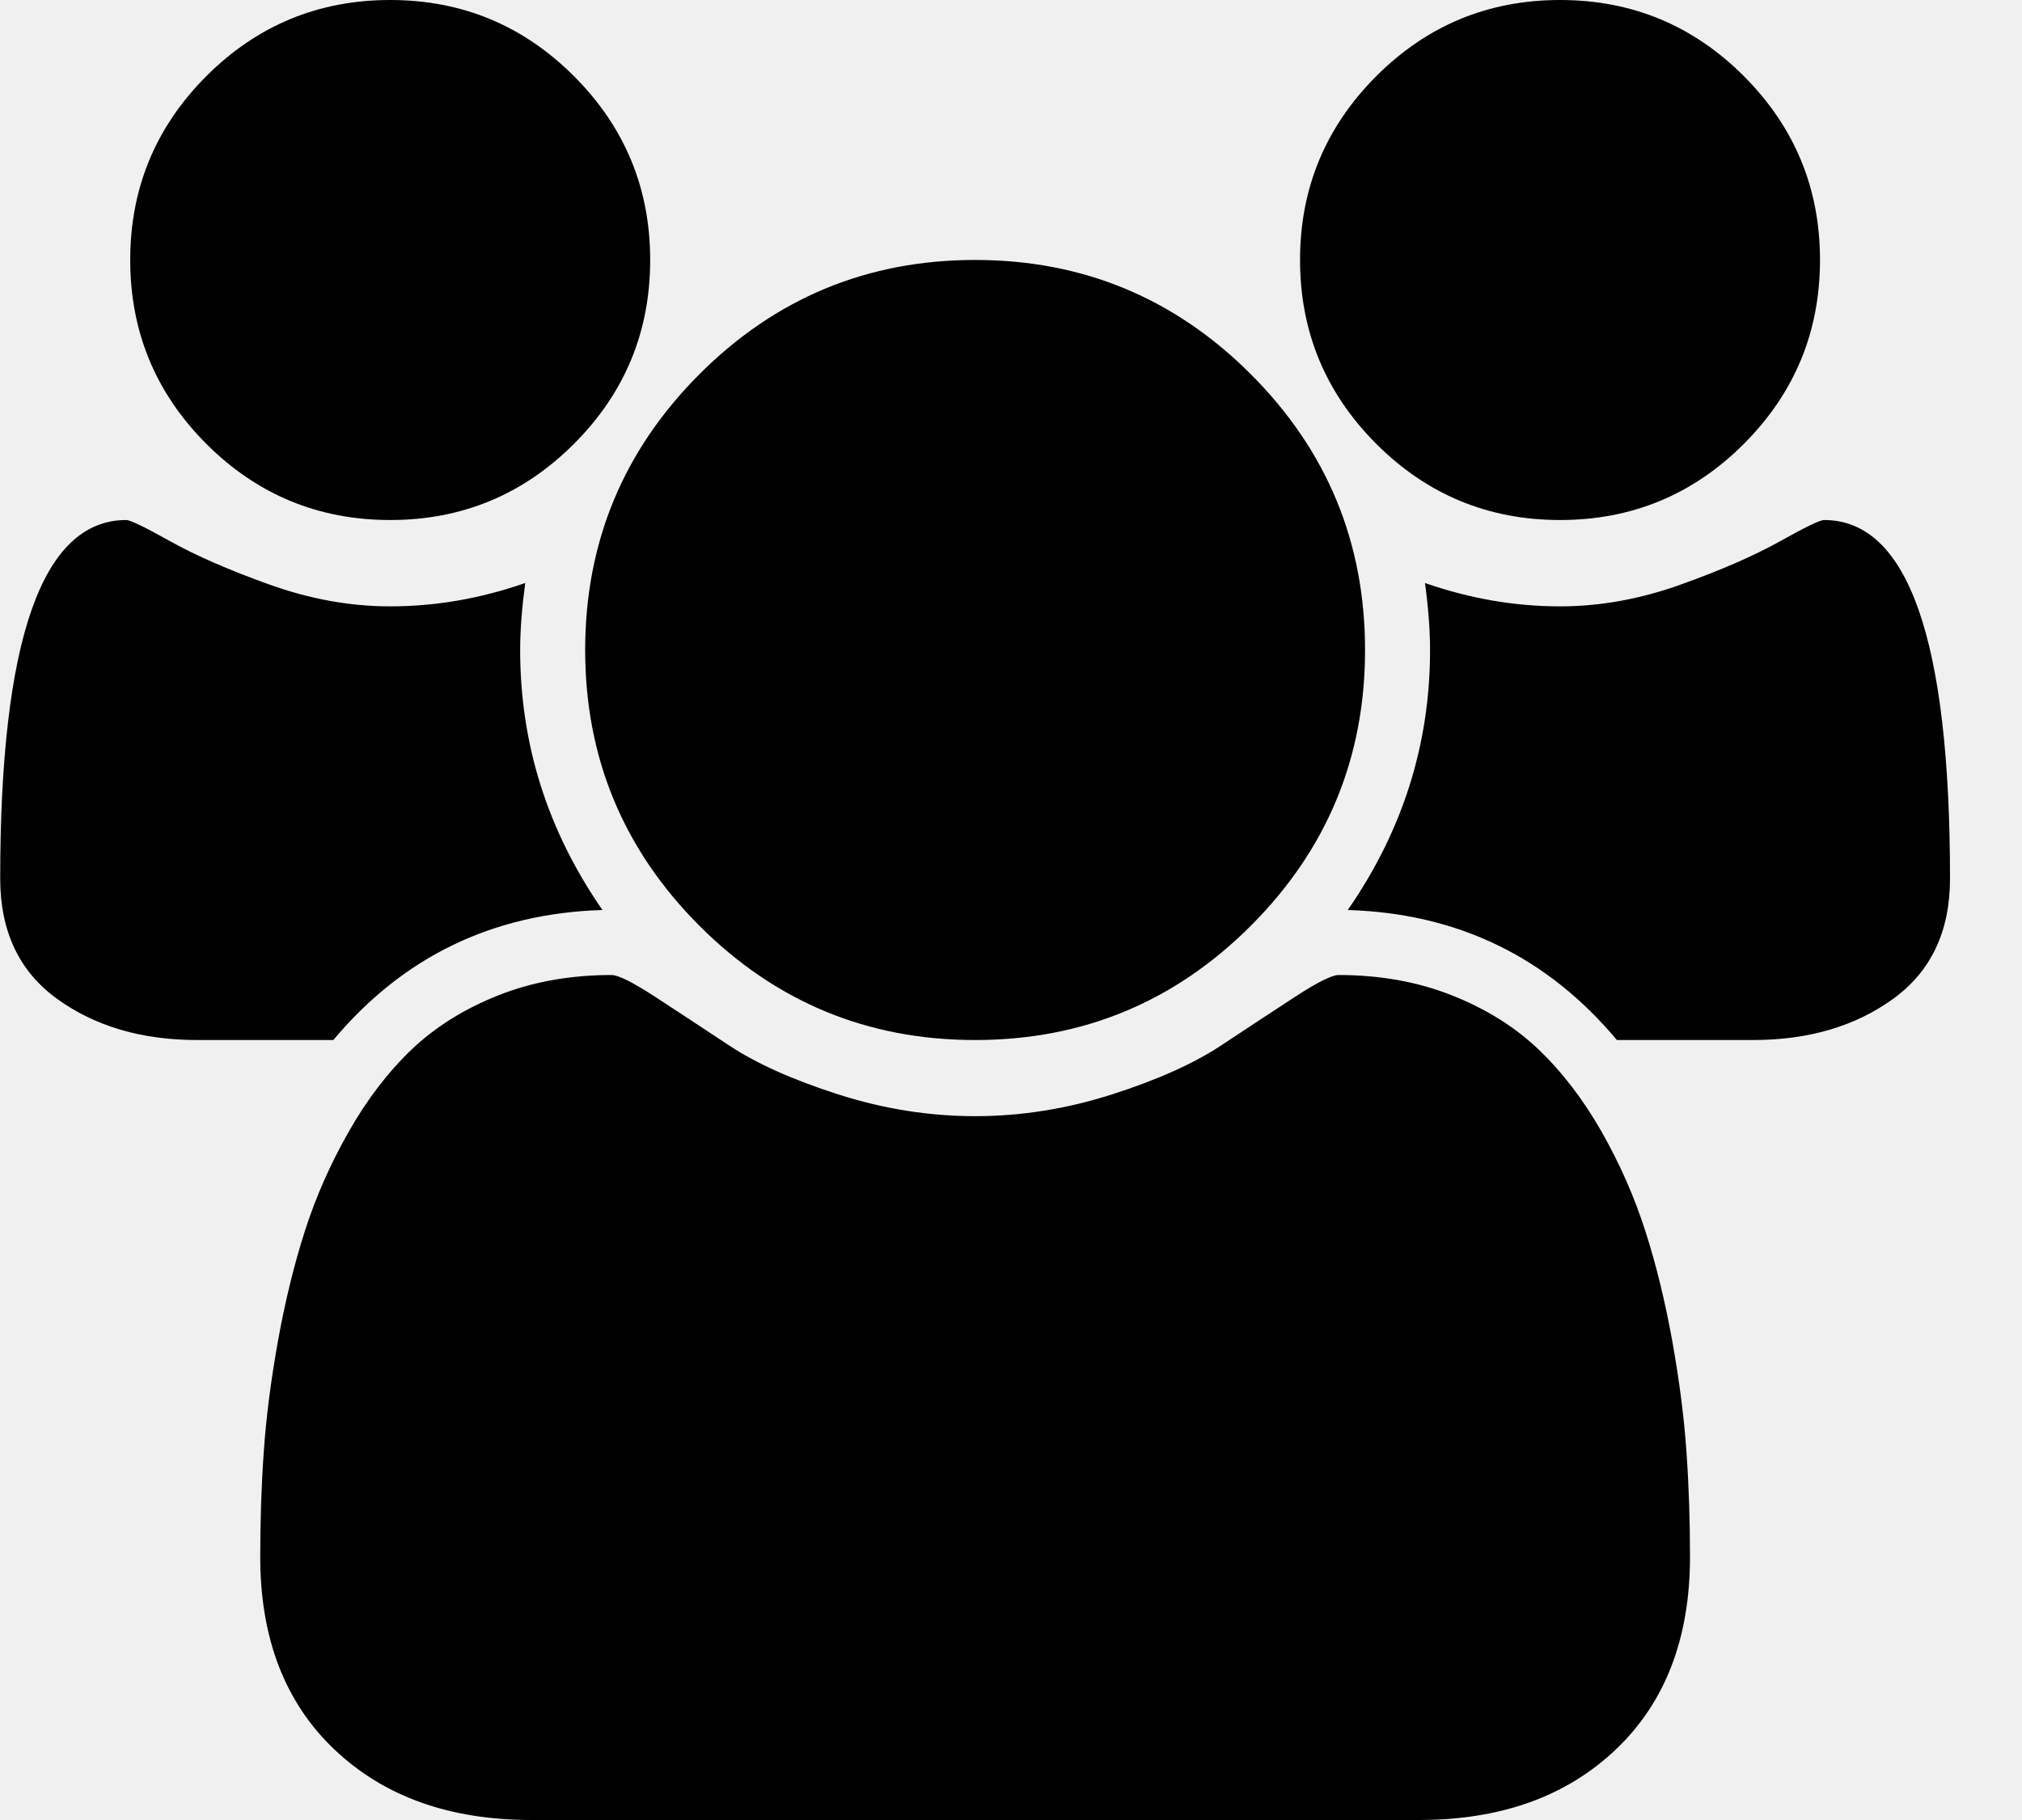
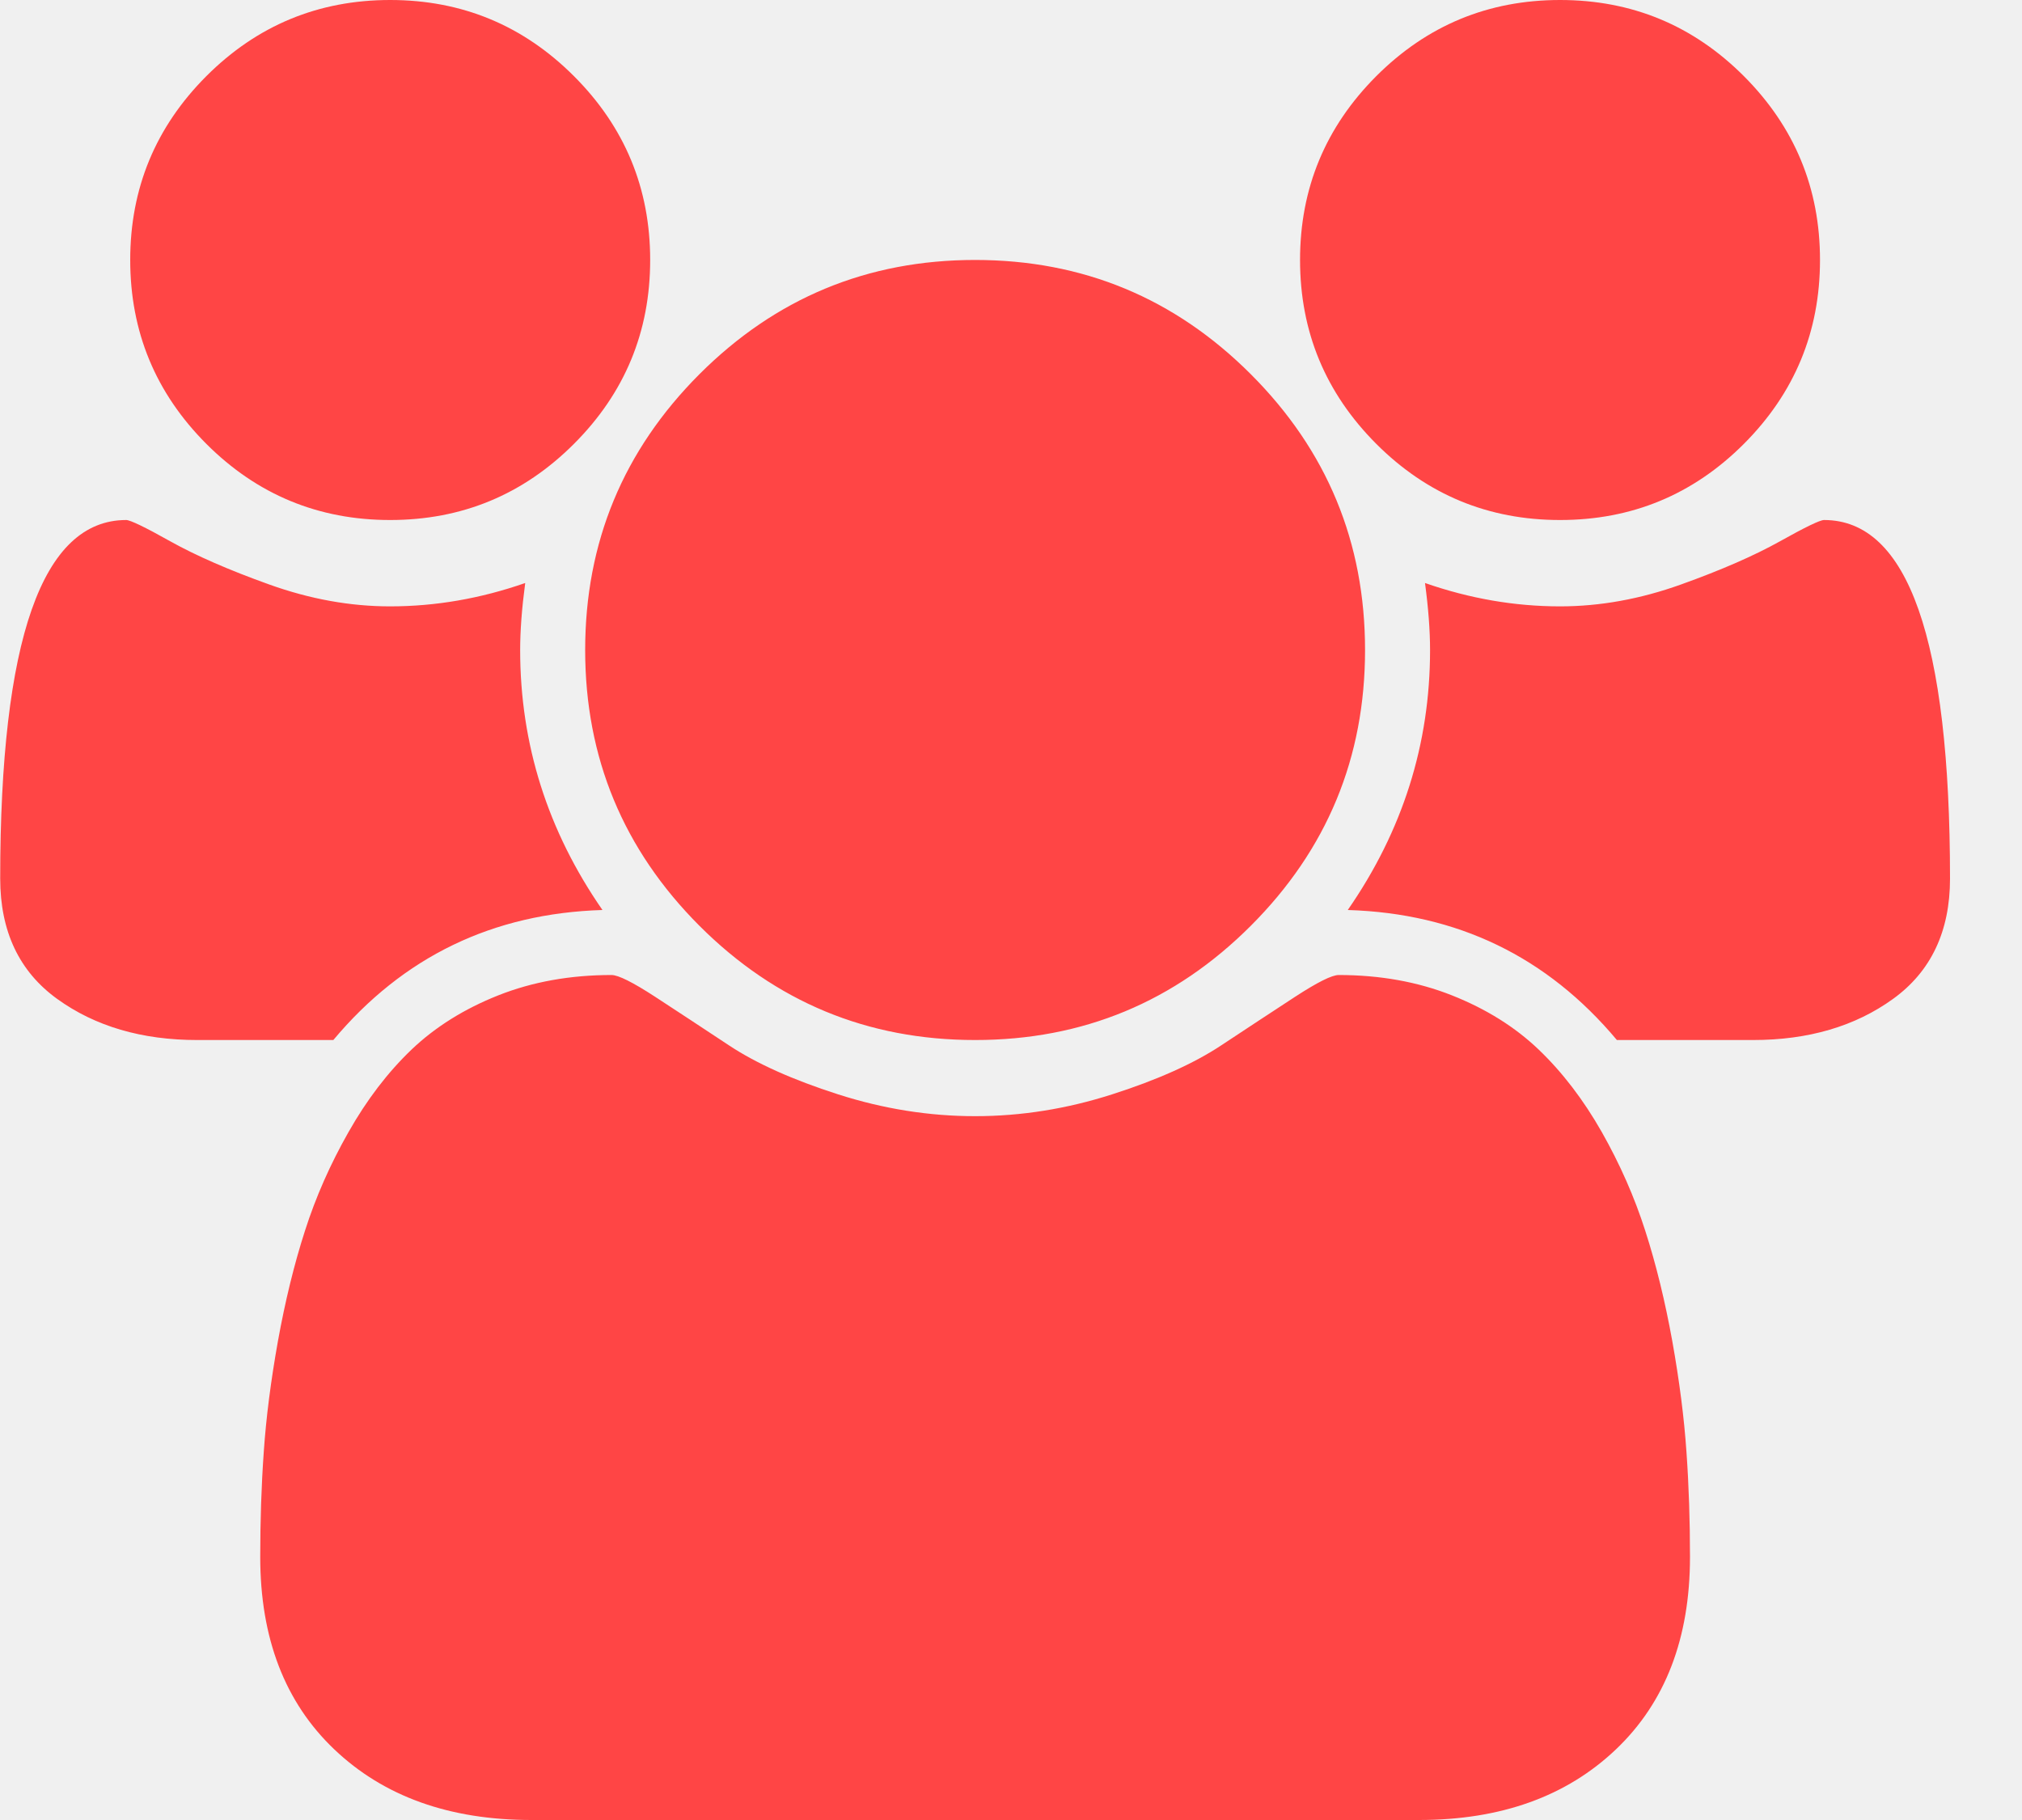
<svg xmlns="http://www.w3.org/2000/svg" width="20" height="18" viewBox="0 0 20 18" fill="none">
  <g clip-path="url(#clip0_250_661)">
-     <path d="M5.959 9C4.874 9.033 3.987 9.462 3.297 10.286H1.951C1.402 10.286 0.94 10.15 0.565 9.879C0.19 9.608 0.002 9.211 0.002 8.689C0.002 6.325 0.417 5.143 1.248 5.143C1.288 5.143 1.434 5.213 1.685 5.354C1.936 5.494 2.262 5.637 2.664 5.781C3.066 5.925 3.464 5.997 3.859 5.997C4.308 5.997 4.753 5.92 5.195 5.766C5.162 6.013 5.145 6.234 5.145 6.429C5.145 7.359 5.416 8.217 5.959 9ZM16.716 15.398C16.716 16.202 16.472 16.837 15.983 17.302C15.494 17.767 14.845 18 14.035 18H5.256C4.445 18 3.796 17.767 3.307 17.302C2.818 16.837 2.574 16.202 2.574 15.398C2.574 15.043 2.585 14.697 2.609 14.359C2.632 14.021 2.679 13.656 2.749 13.264C2.82 12.872 2.908 12.509 3.016 12.174C3.123 11.839 3.267 11.513 3.448 11.195C3.628 10.877 3.836 10.605 4.07 10.381C4.305 10.157 4.591 9.978 4.929 9.844C5.267 9.71 5.641 9.643 6.049 9.643C6.116 9.643 6.26 9.715 6.481 9.859C6.702 10.003 6.946 10.164 7.214 10.341C7.482 10.518 7.84 10.679 8.289 10.823C8.738 10.967 9.19 11.039 9.645 11.039C10.1 11.039 10.552 10.967 11.001 10.823C11.45 10.679 11.808 10.518 12.076 10.341C12.344 10.164 12.588 10.003 12.809 9.859C13.03 9.715 13.174 9.643 13.241 9.643C13.649 9.643 14.023 9.71 14.361 9.844C14.699 9.978 14.986 10.157 15.22 10.381C15.454 10.605 15.662 10.877 15.843 11.195C16.023 11.513 16.167 11.839 16.274 12.174C16.382 12.509 16.47 12.872 16.541 13.264C16.611 13.656 16.658 14.021 16.681 14.359C16.705 14.697 16.716 15.043 16.716 15.398ZM6.431 2.571C6.431 3.281 6.18 3.887 5.677 4.39C5.175 4.892 4.569 5.143 3.859 5.143C3.15 5.143 2.543 4.892 2.041 4.39C1.539 3.887 1.288 3.281 1.288 2.571C1.288 1.862 1.539 1.256 2.041 0.753C2.543 0.251 3.15 0 3.859 0C4.569 0 5.175 0.251 5.677 0.753C6.18 1.256 6.431 1.862 6.431 2.571ZM13.502 6.429C13.502 7.493 13.126 8.402 12.372 9.156C11.619 9.909 10.71 10.286 9.645 10.286C8.58 10.286 7.671 9.909 6.918 9.156C6.165 8.402 5.788 7.493 5.788 6.429C5.788 5.364 6.165 4.455 6.918 3.701C7.671 2.948 8.58 2.571 9.645 2.571C10.71 2.571 11.619 2.948 12.372 3.701C13.126 4.455 13.502 5.364 13.502 6.429ZM19.288 8.689C19.288 9.211 19.1 9.608 18.725 9.879C18.35 10.15 17.888 10.286 17.339 10.286H15.993C15.303 9.462 14.416 9.033 13.331 9C13.874 8.217 14.145 7.359 14.145 6.429C14.145 6.234 14.128 6.013 14.095 5.766C14.537 5.92 14.982 5.997 15.431 5.997C15.826 5.997 16.224 5.925 16.626 5.781C17.028 5.637 17.354 5.494 17.605 5.354C17.857 5.213 18.002 5.143 18.042 5.143C18.873 5.143 19.288 6.325 19.288 8.689ZM18.002 2.571C18.002 3.281 17.751 3.887 17.249 4.39C16.747 4.892 16.141 5.143 15.431 5.143C14.721 5.143 14.115 4.892 13.613 4.39C13.111 3.887 12.859 3.281 12.859 2.571C12.859 1.862 13.111 1.256 13.613 0.753C14.115 0.251 14.721 0 15.431 0C16.141 0 16.747 0.251 17.249 0.753C17.751 1.256 18.002 1.862 18.002 2.571Z" fill="black" />
+     <path d="M5.959 9C4.874 9.033 3.987 9.462 3.297 10.286H1.951C1.402 10.286 0.94 10.15 0.565 9.879C0.19 9.608 0.002 9.211 0.002 8.689C0.002 6.325 0.417 5.143 1.248 5.143C1.288 5.143 1.434 5.213 1.685 5.354C1.936 5.494 2.262 5.637 2.664 5.781C3.066 5.925 3.464 5.997 3.859 5.997C4.308 5.997 4.753 5.92 5.195 5.766C5.162 6.013 5.145 6.234 5.145 6.429C5.145 7.359 5.416 8.217 5.959 9ZM16.716 15.398C16.716 16.202 16.472 16.837 15.983 17.302C15.494 17.767 14.845 18 14.035 18H5.256C4.445 18 3.796 17.767 3.307 17.302C2.818 16.837 2.574 16.202 2.574 15.398C2.574 15.043 2.585 14.697 2.609 14.359C2.632 14.021 2.679 13.656 2.749 13.264C2.82 12.872 2.908 12.509 3.016 12.174C3.123 11.839 3.267 11.513 3.448 11.195C3.628 10.877 3.836 10.605 4.07 10.381C4.305 10.157 4.591 9.978 4.929 9.844C5.267 9.71 5.641 9.643 6.049 9.643C6.116 9.643 6.26 9.715 6.481 9.859C6.702 10.003 6.946 10.164 7.214 10.341C7.482 10.518 7.84 10.679 8.289 10.823C8.738 10.967 9.19 11.039 9.645 11.039C10.1 11.039 10.552 10.967 11.001 10.823C11.45 10.679 11.808 10.518 12.076 10.341C12.344 10.164 12.588 10.003 12.809 9.859C13.03 9.715 13.174 9.643 13.241 9.643C13.649 9.643 14.023 9.71 14.361 9.844C14.699 9.978 14.986 10.157 15.22 10.381C15.454 10.605 15.662 10.877 15.843 11.195C16.023 11.513 16.167 11.839 16.274 12.174C16.382 12.509 16.47 12.872 16.541 13.264C16.611 13.656 16.658 14.021 16.681 14.359C16.705 14.697 16.716 15.043 16.716 15.398ZM6.431 2.571C6.431 3.281 6.18 3.887 5.677 4.39C5.175 4.892 4.569 5.143 3.859 5.143C3.15 5.143 2.543 4.892 2.041 4.39C1.539 3.887 1.288 3.281 1.288 2.571C1.288 1.862 1.539 1.256 2.041 0.753C2.543 0.251 3.15 0 3.859 0C4.569 0 5.175 0.251 5.677 0.753C6.18 1.256 6.431 1.862 6.431 2.571ZM13.502 6.429C13.502 7.493 13.126 8.402 12.372 9.156C11.619 9.909 10.71 10.286 9.645 10.286C8.58 10.286 7.671 9.909 6.918 9.156C6.165 8.402 5.788 7.493 5.788 6.429C5.788 5.364 6.165 4.455 6.918 3.701C7.671 2.948 8.58 2.571 9.645 2.571C10.71 2.571 11.619 2.948 12.372 3.701C13.126 4.455 13.502 5.364 13.502 6.429ZM19.288 8.689C19.288 9.211 19.1 9.608 18.725 9.879C18.35 10.15 17.888 10.286 17.339 10.286H15.993C15.303 9.462 14.416 9.033 13.331 9C13.874 8.217 14.145 7.359 14.145 6.429C14.145 6.234 14.128 6.013 14.095 5.766C14.537 5.92 14.982 5.997 15.431 5.997C15.826 5.997 16.224 5.925 16.626 5.781C17.028 5.637 17.354 5.494 17.605 5.354C17.857 5.213 18.002 5.143 18.042 5.143C18.873 5.143 19.288 6.325 19.288 8.689ZM18.002 2.571C18.002 3.281 17.751 3.887 17.249 4.39C16.747 4.892 16.141 5.143 15.431 5.143C14.721 5.143 14.115 4.892 13.613 4.39C13.111 3.887 12.859 3.281 12.859 2.571C12.859 1.862 13.111 1.256 13.613 0.753C14.115 0.251 14.721 0 15.431 0C16.141 0 16.747 0.251 17.249 0.753C17.751 1.256 18.002 1.862 18.002 2.571Z" fill="#ff4545" />
  </g>
  <defs>
    <clipPath id="clip0_250_661">
      <rect width="19.29" height="18" fill="white" />
    </clipPath>
  </defs>
</svg>
